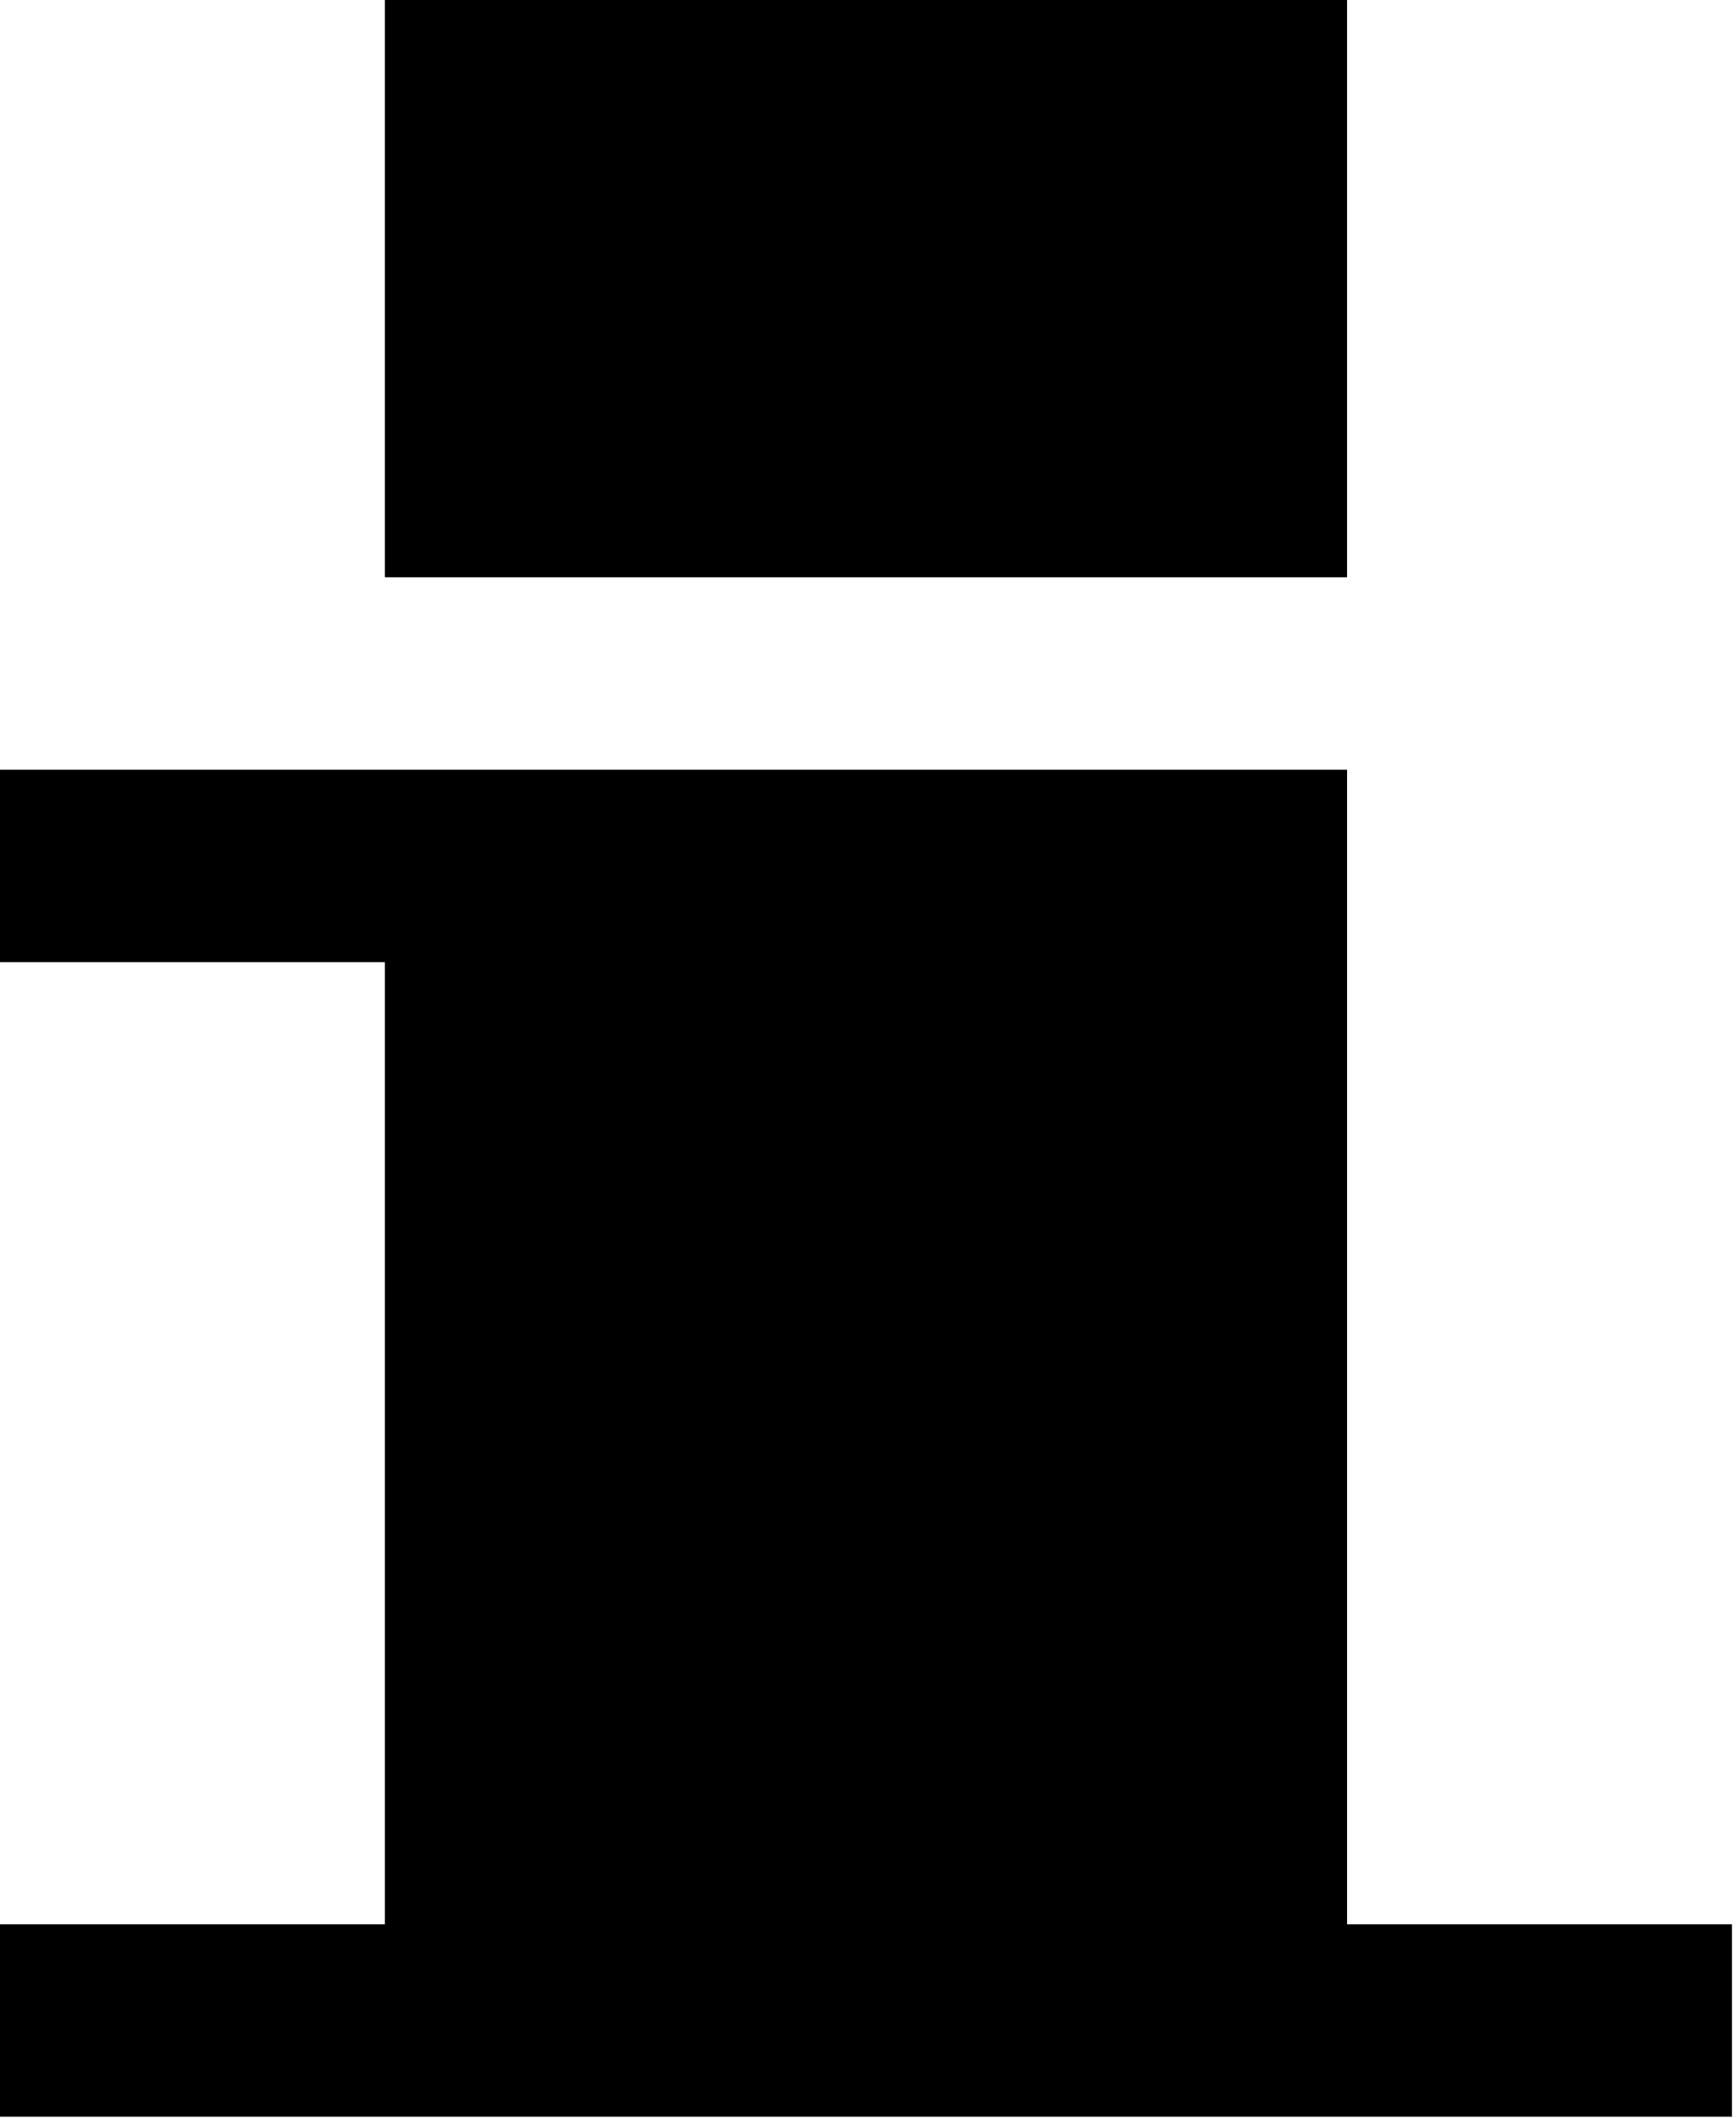
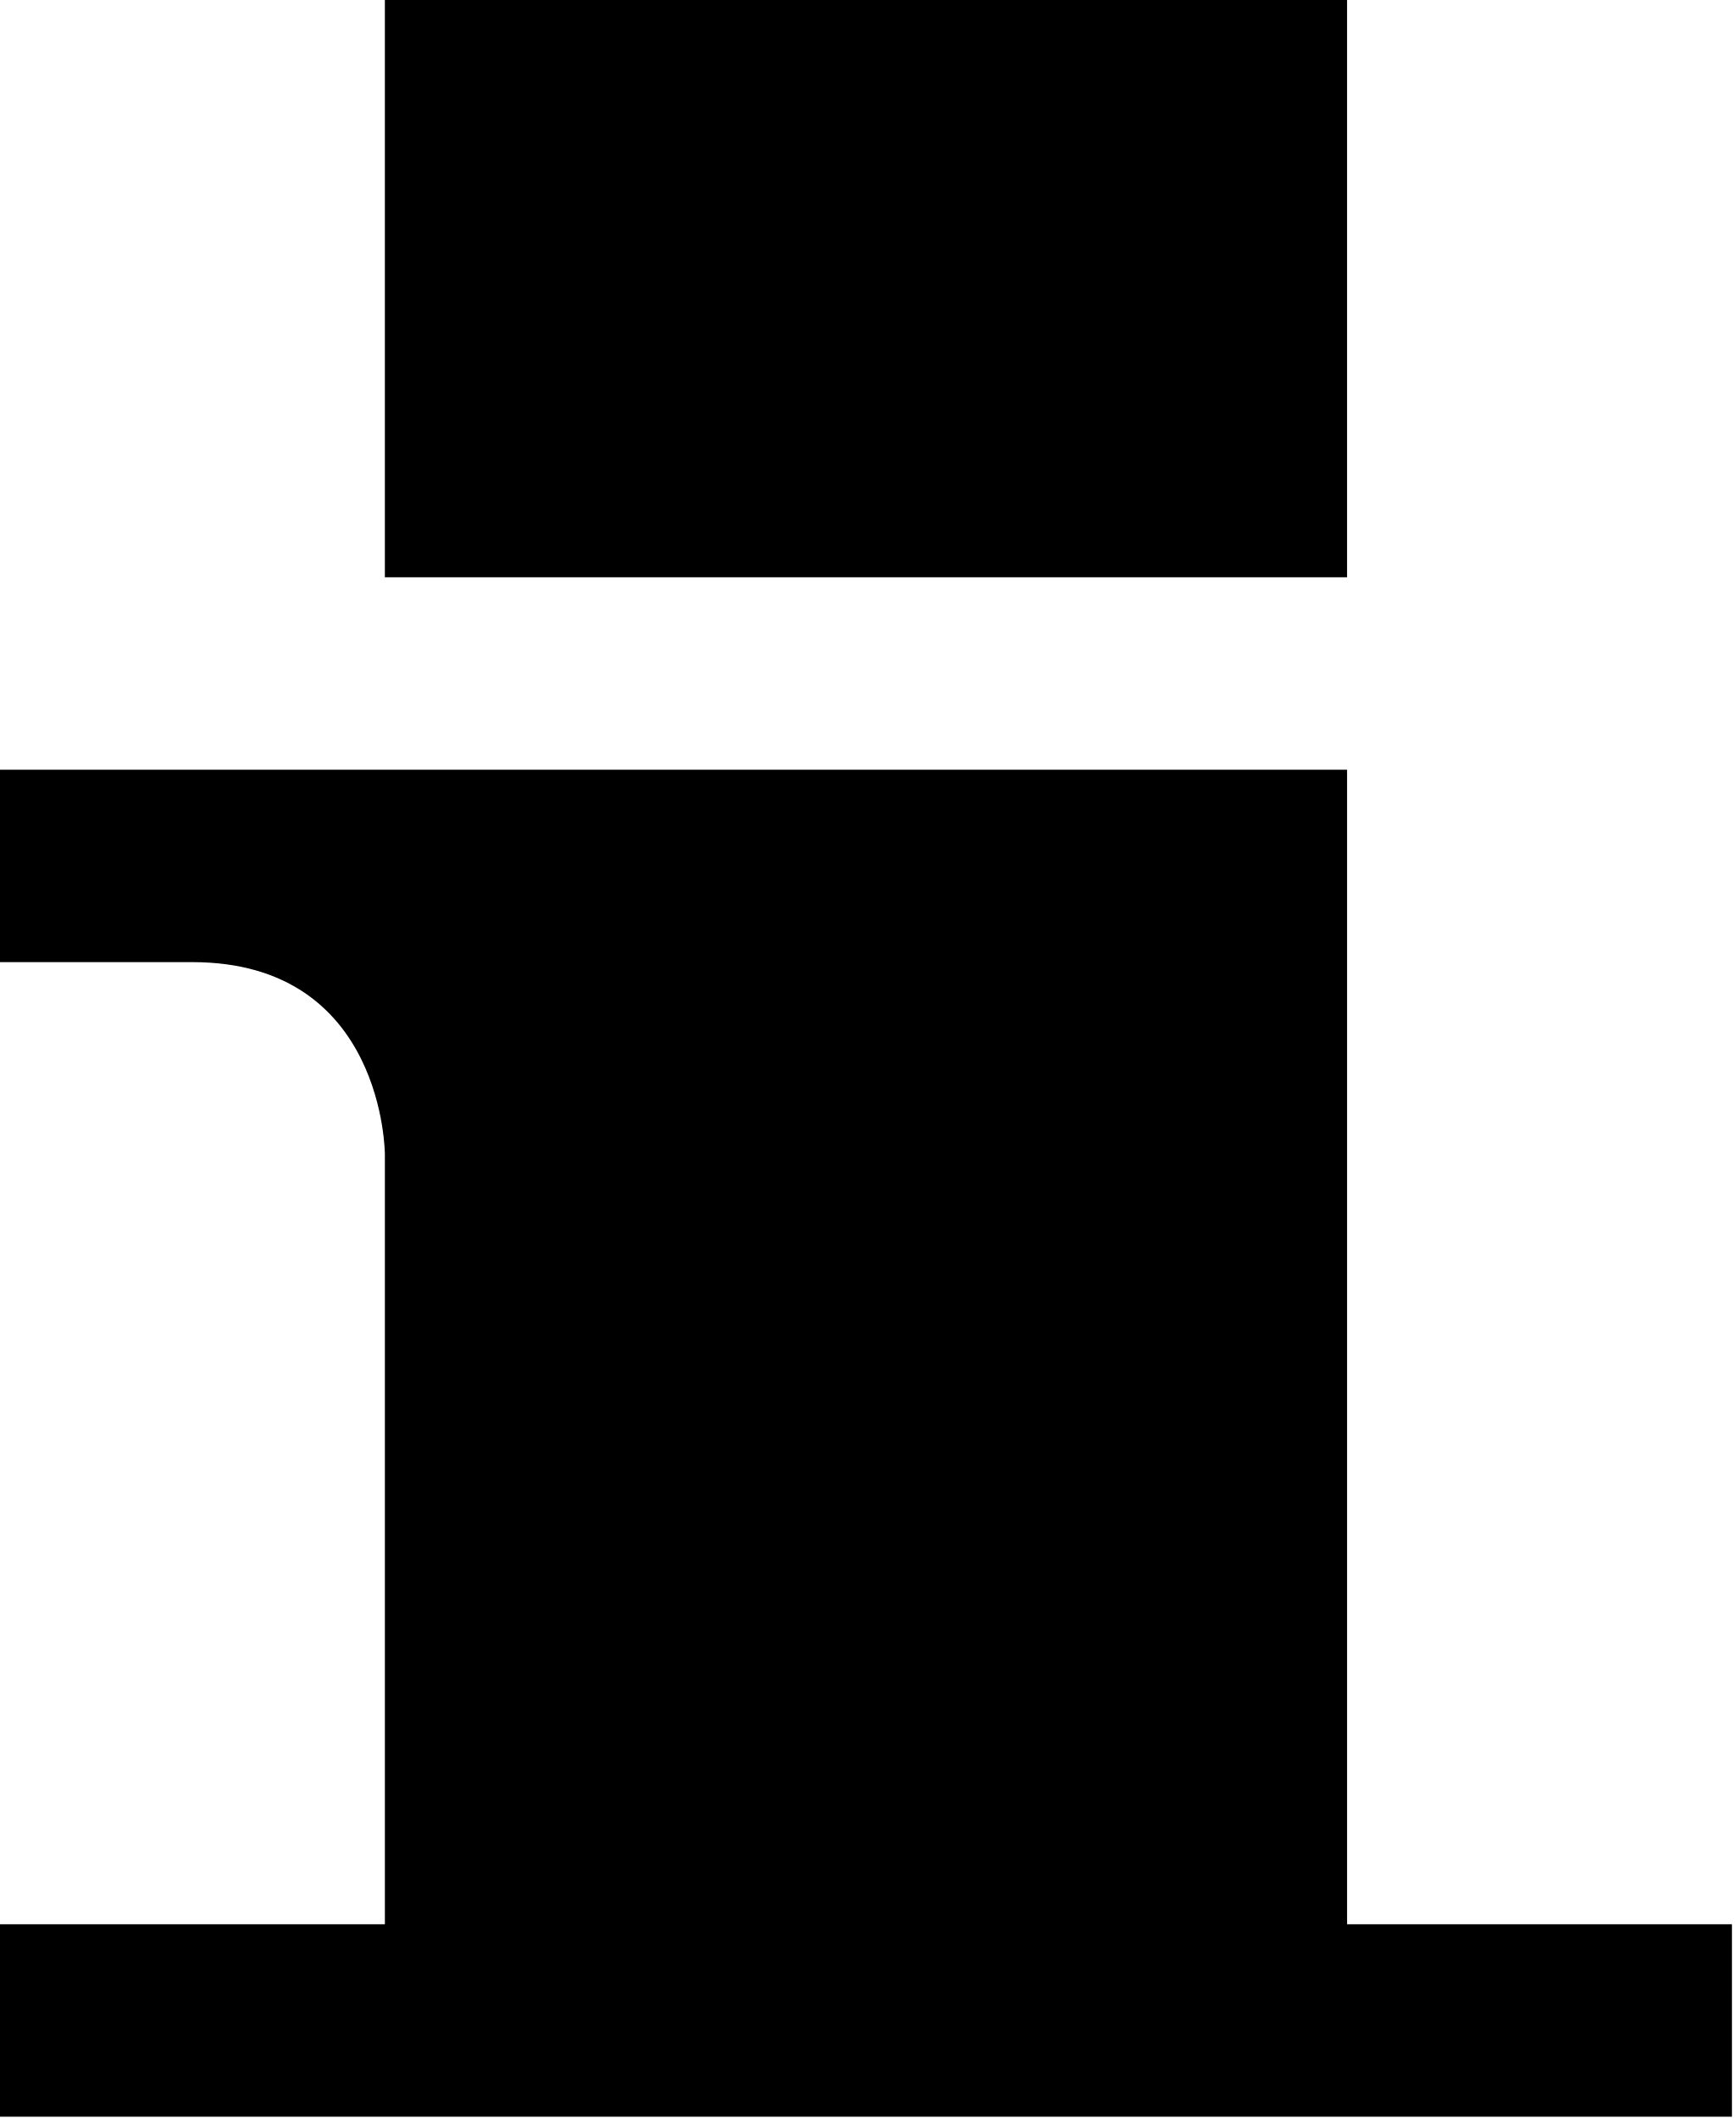
<svg xmlns="http://www.w3.org/2000/svg" width="100%" height="100%" viewBox="0 0 426 520" version="1.1" xml:space="preserve" style="fill-rule:evenodd;clip-rule:evenodd;stroke-linejoin:round;stroke-miterlimit:2;">
  <g transform="matrix(1,0,0,1,-4299.213,-992.126)">
    <g transform="matrix(1,0,0,1,-1133.858,566.9291)">
-       <path d="M5433.071,614.173L5433.071,661.417L5527.559,661.417L5527.559,897.638L5433.071,897.638L5433.071,944.882L5858.268,944.882L5858.268,897.638L5763.78,897.638L5763.78,614.173L5433.071,614.173Z" />
+       <path d="M5433.071,614.173L5433.071,661.417L5480.315,661.417C5527.559,661.417 5527.559,708.661 5527.559,708.661L5527.559,897.638L5433.071,897.638L5433.071,944.882L5858.268,944.882L5858.268,897.638L5763.78,897.638L5763.78,614.173L5433.071,614.173Z" />
    </g>
    <g transform="matrix(0.833333,0,0,1,417.3228,-0)">
      <rect x="4771.654" y="992.126" width="283.465" height="141.732" />
    </g>
  </g>
</svg>
